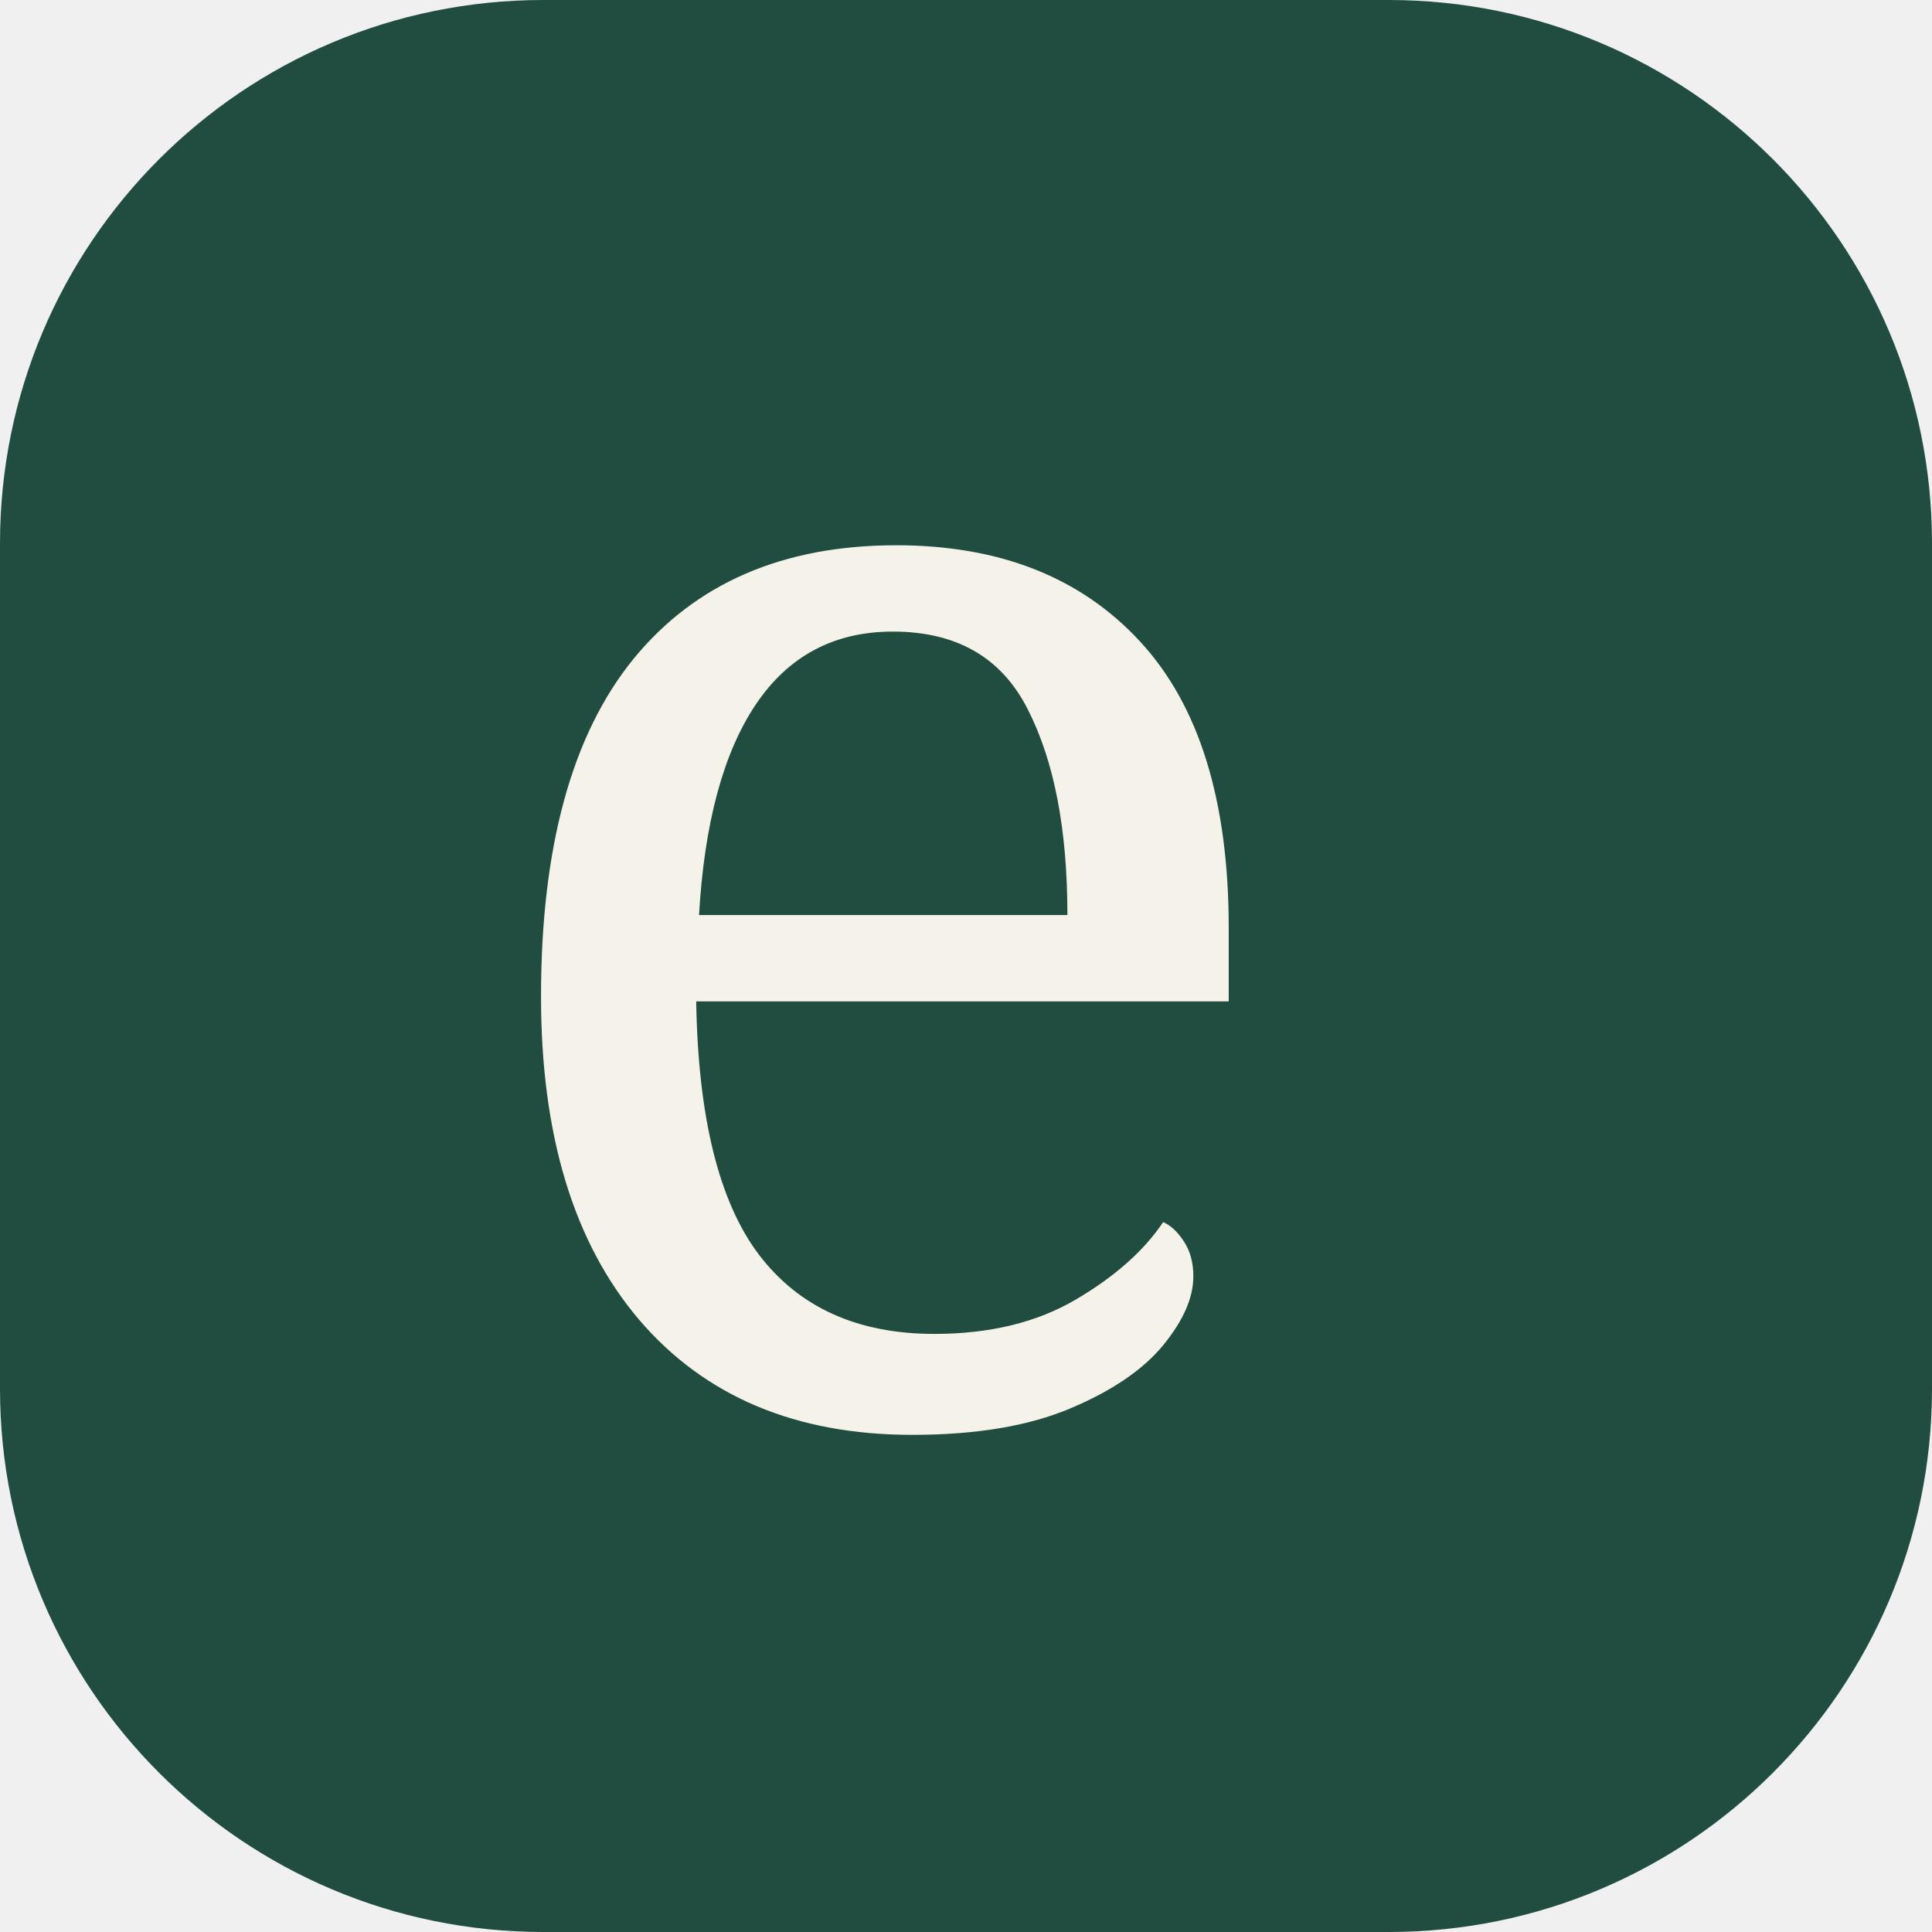
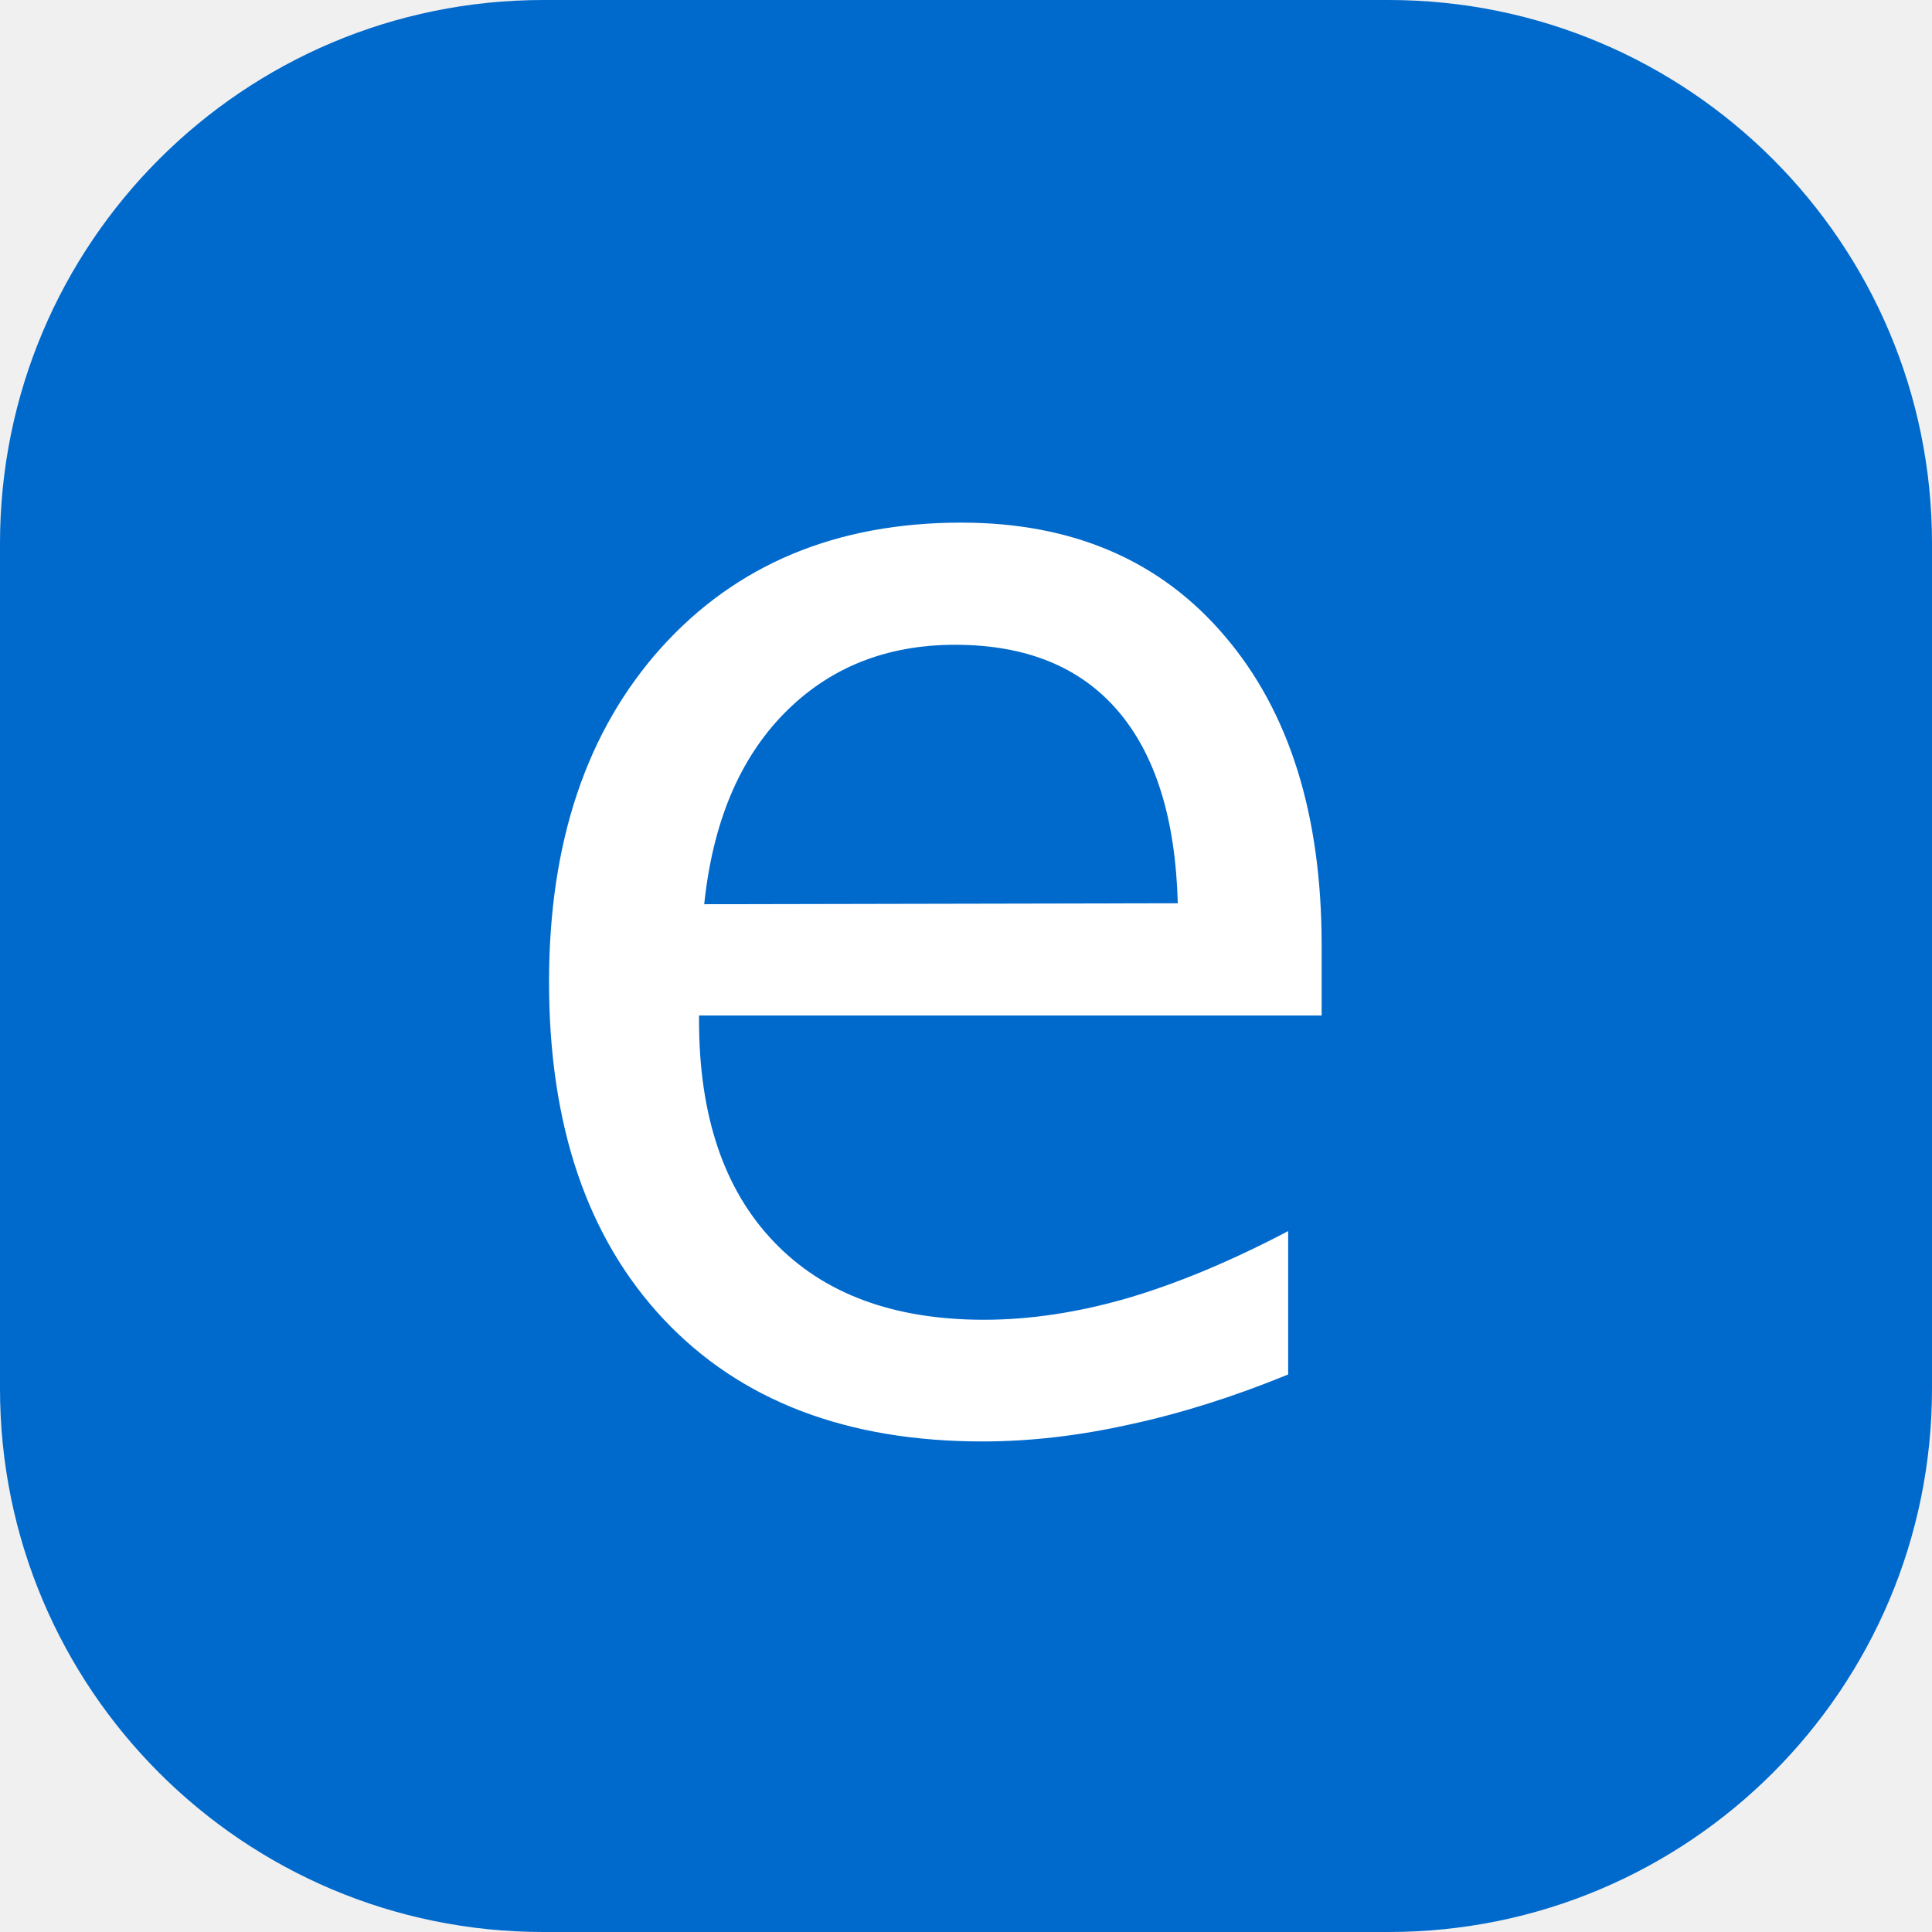
<svg xmlns="http://www.w3.org/2000/svg" viewBox="0 0 64 64">
-   <rect width="64" height="64" rx="18" fill="#204d40" />
-   <text x="15" y="47" font-family="Georgia,serif" font-size="53" fill="#f5f3e9">e</text>
+   <rect width="64" height="64" rx="18" fill="#0069cc" />
+   <text x="15" y="47" font-family="Fira Code,Source Han Sans CN,system-ui,monospace" font-size="53" fill="#fff">e</text>
</svg>
